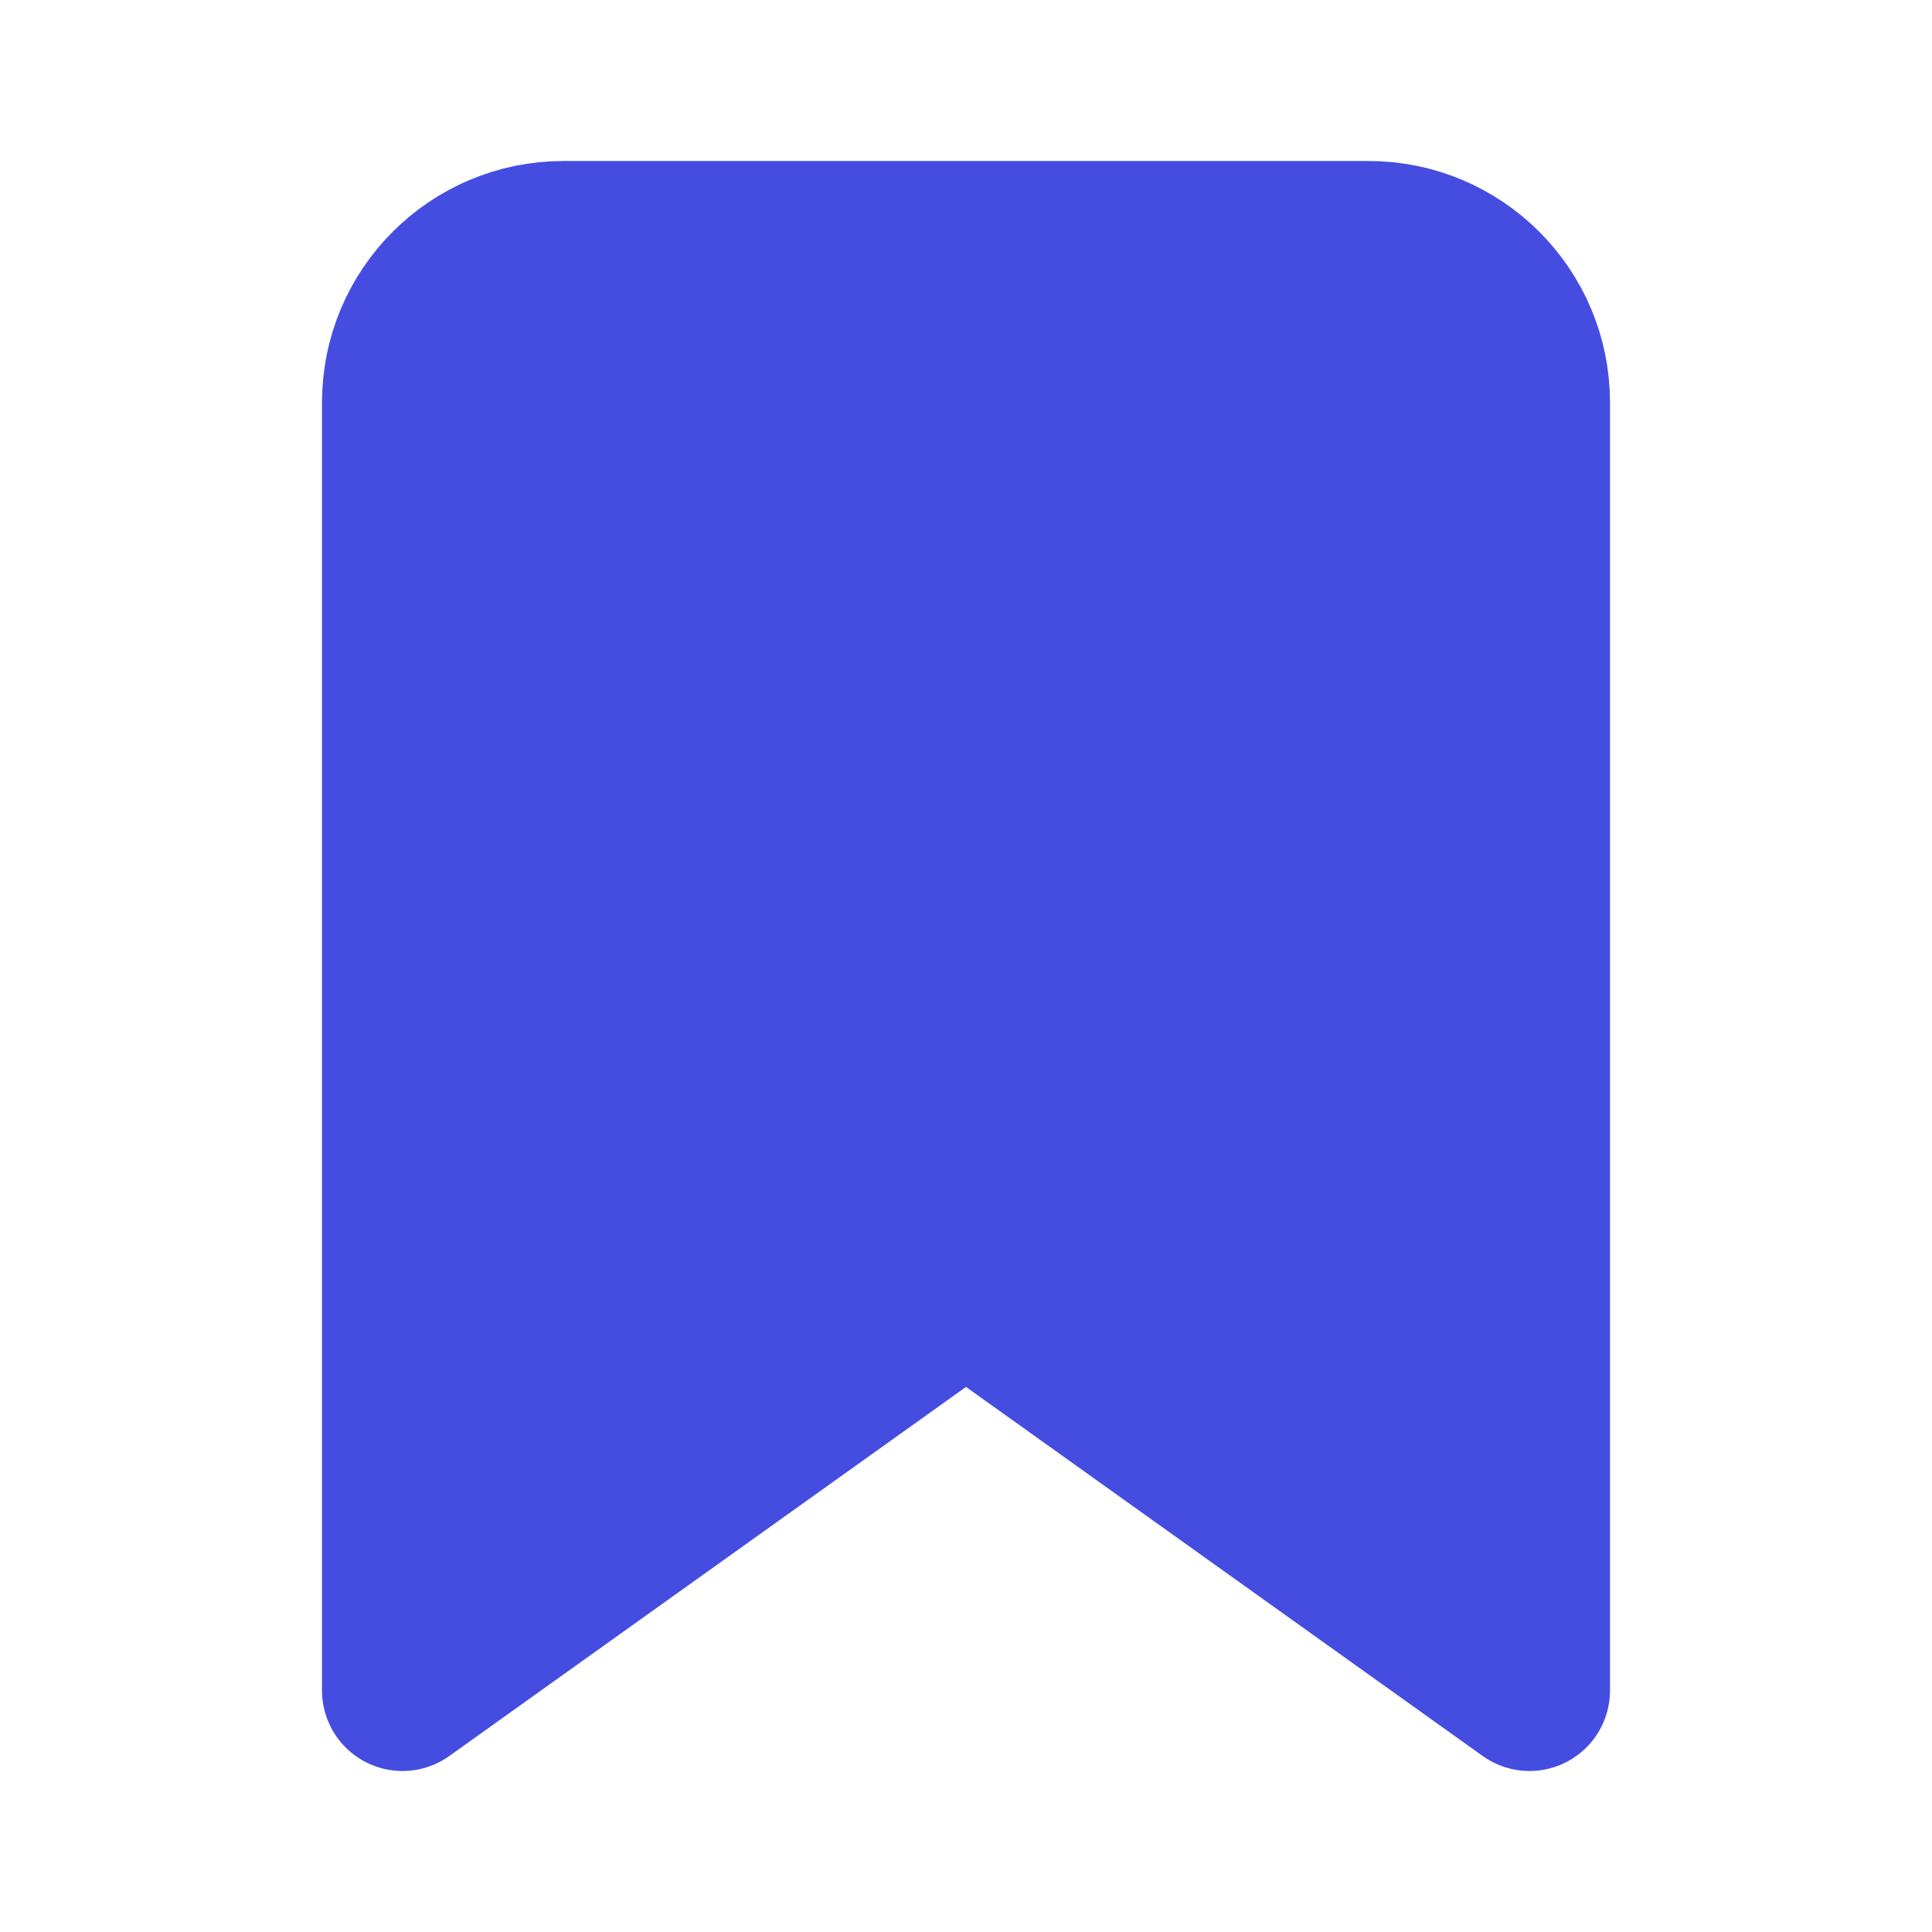
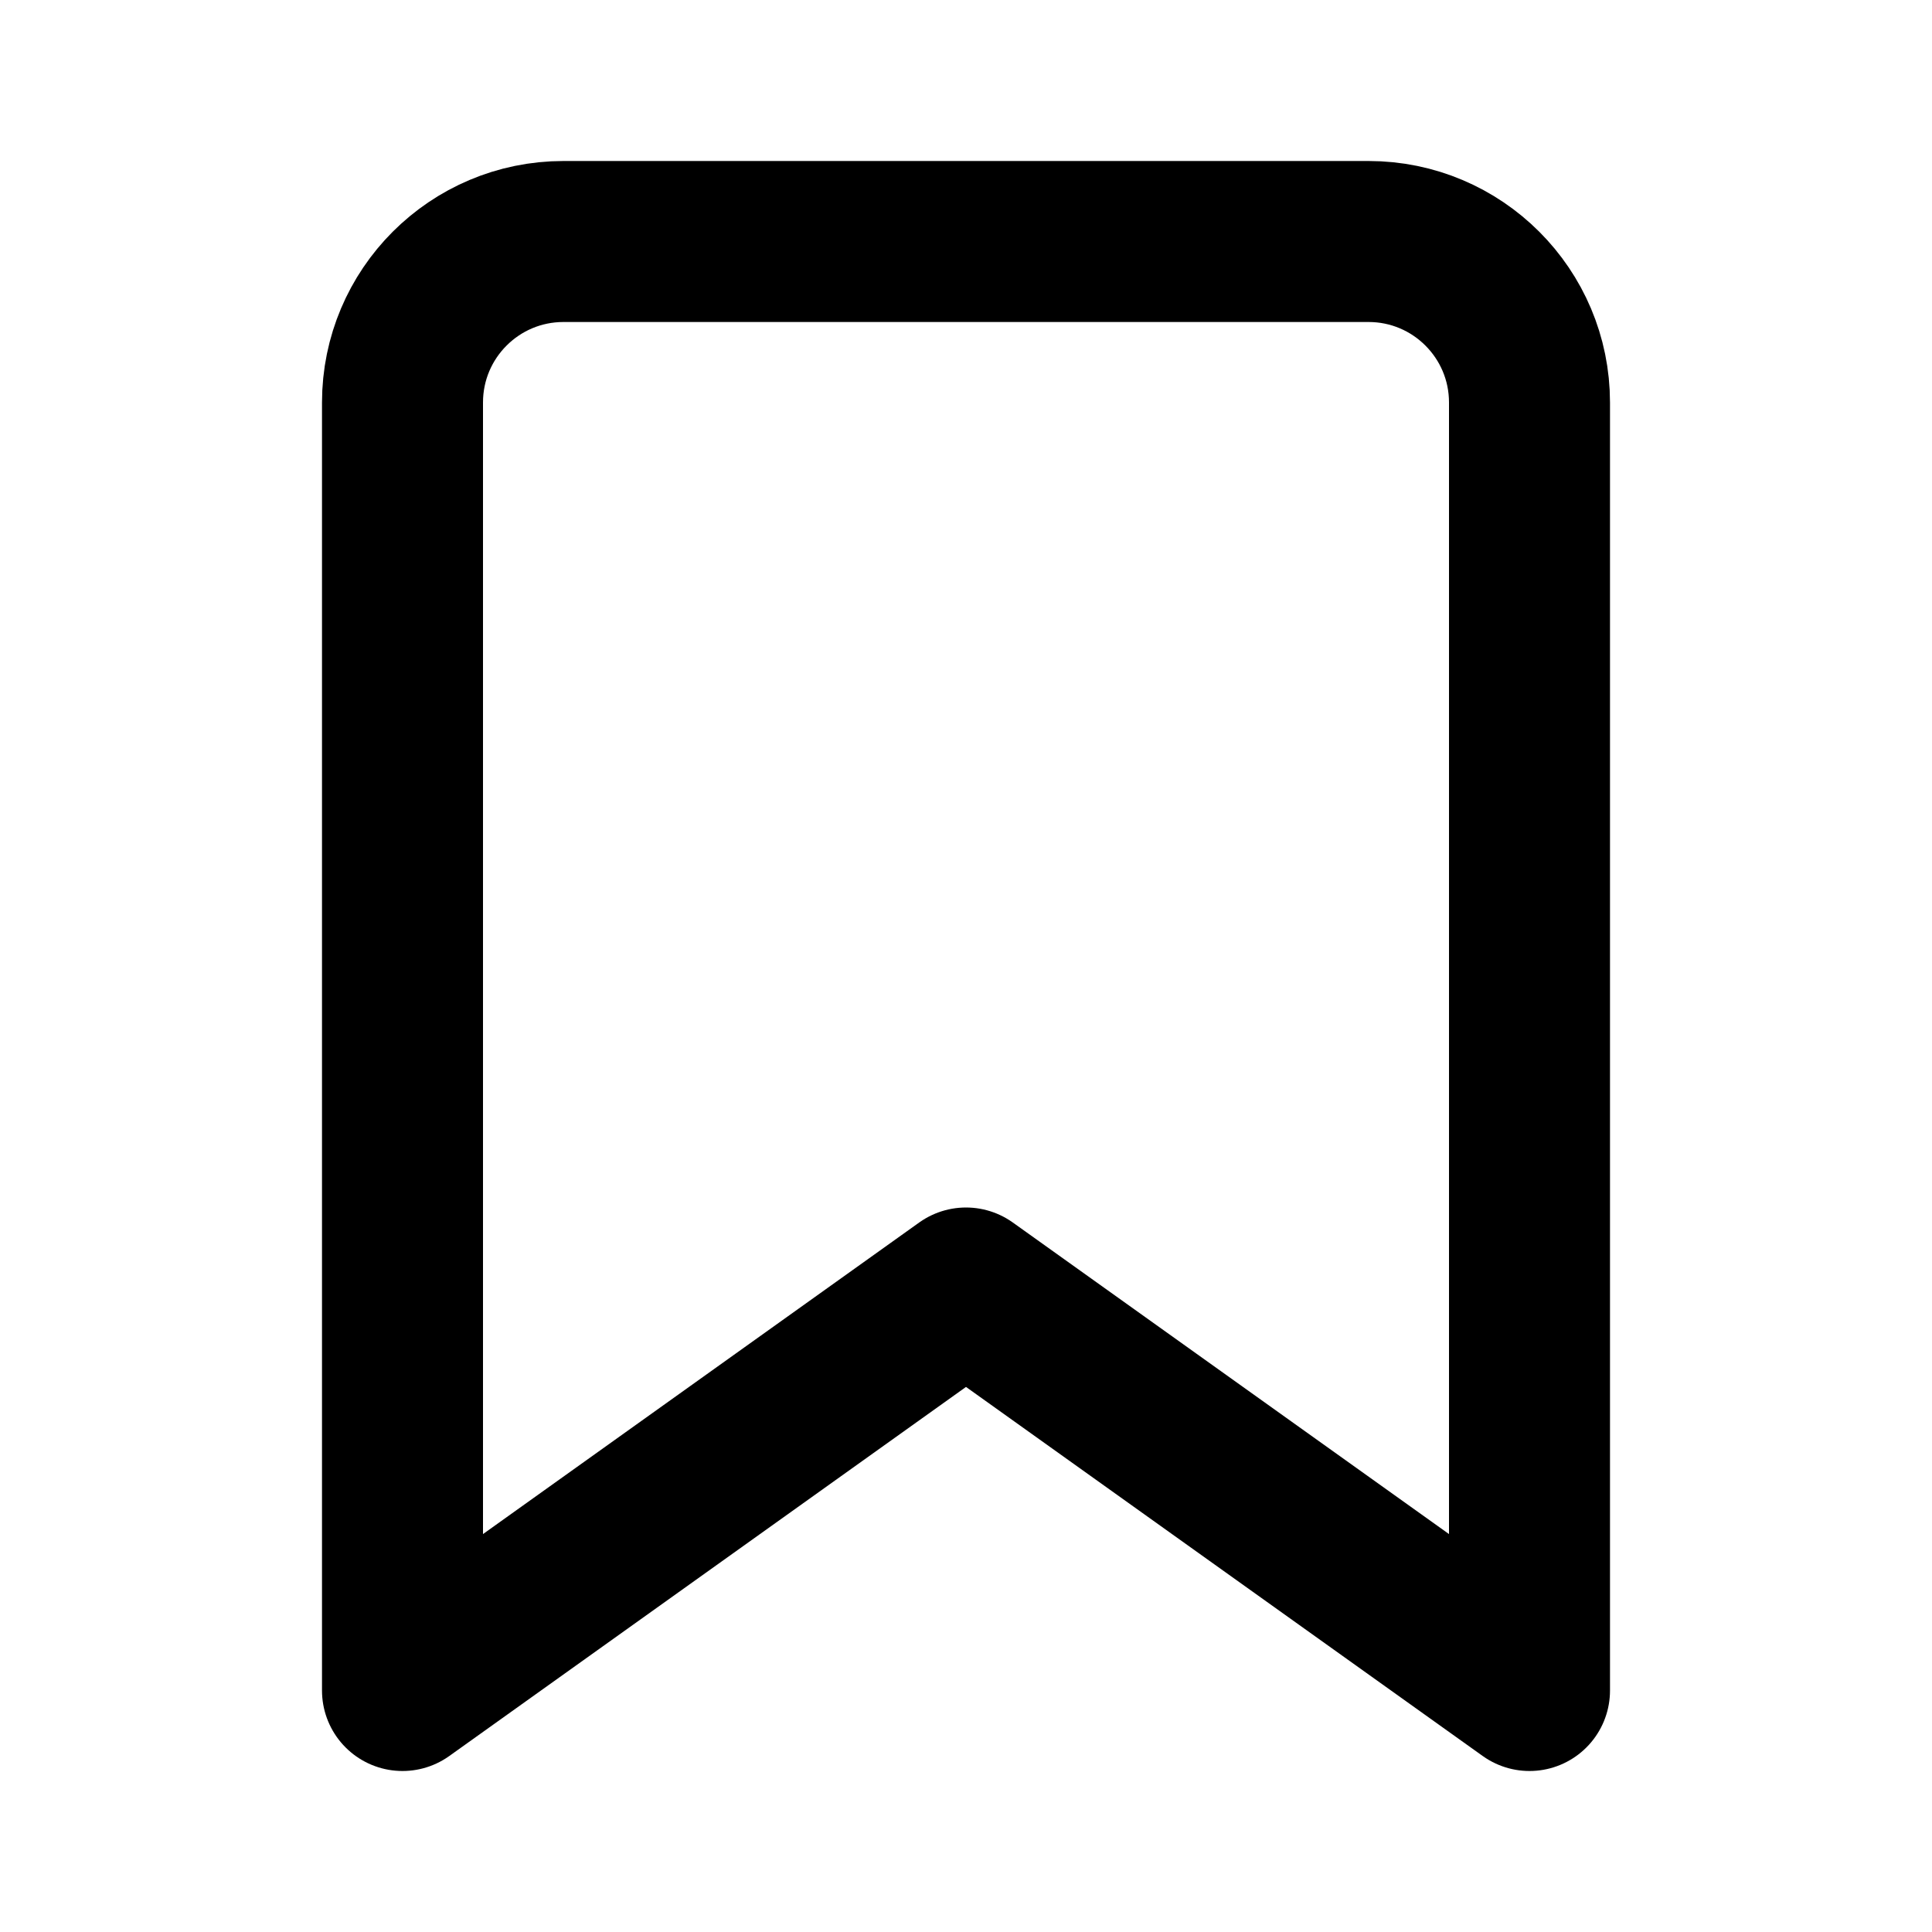
- <svg xmlns="http://www.w3.org/2000/svg" width="24" height="24" viewBox="0 0 24 24" fill="#454de1" stroke="#454de1" stroke-width="2" stroke-linecap="round" stroke-linejoin="round" class="feather feather-bookmark">
+ <svg xmlns="http://www.w3.org/2000/svg" width="24" height="24" viewBox="0 0 24 24" fill="none" stroke="currentColor" stroke-width="2" stroke-linecap="round" stroke-linejoin="round" class="feather feather-bookmark">
  <path d="M19 21l-7-5-7 5V5a2 2 0 0 1 2-2h10a2 2 0 0 1 2 2z" />
</svg>
